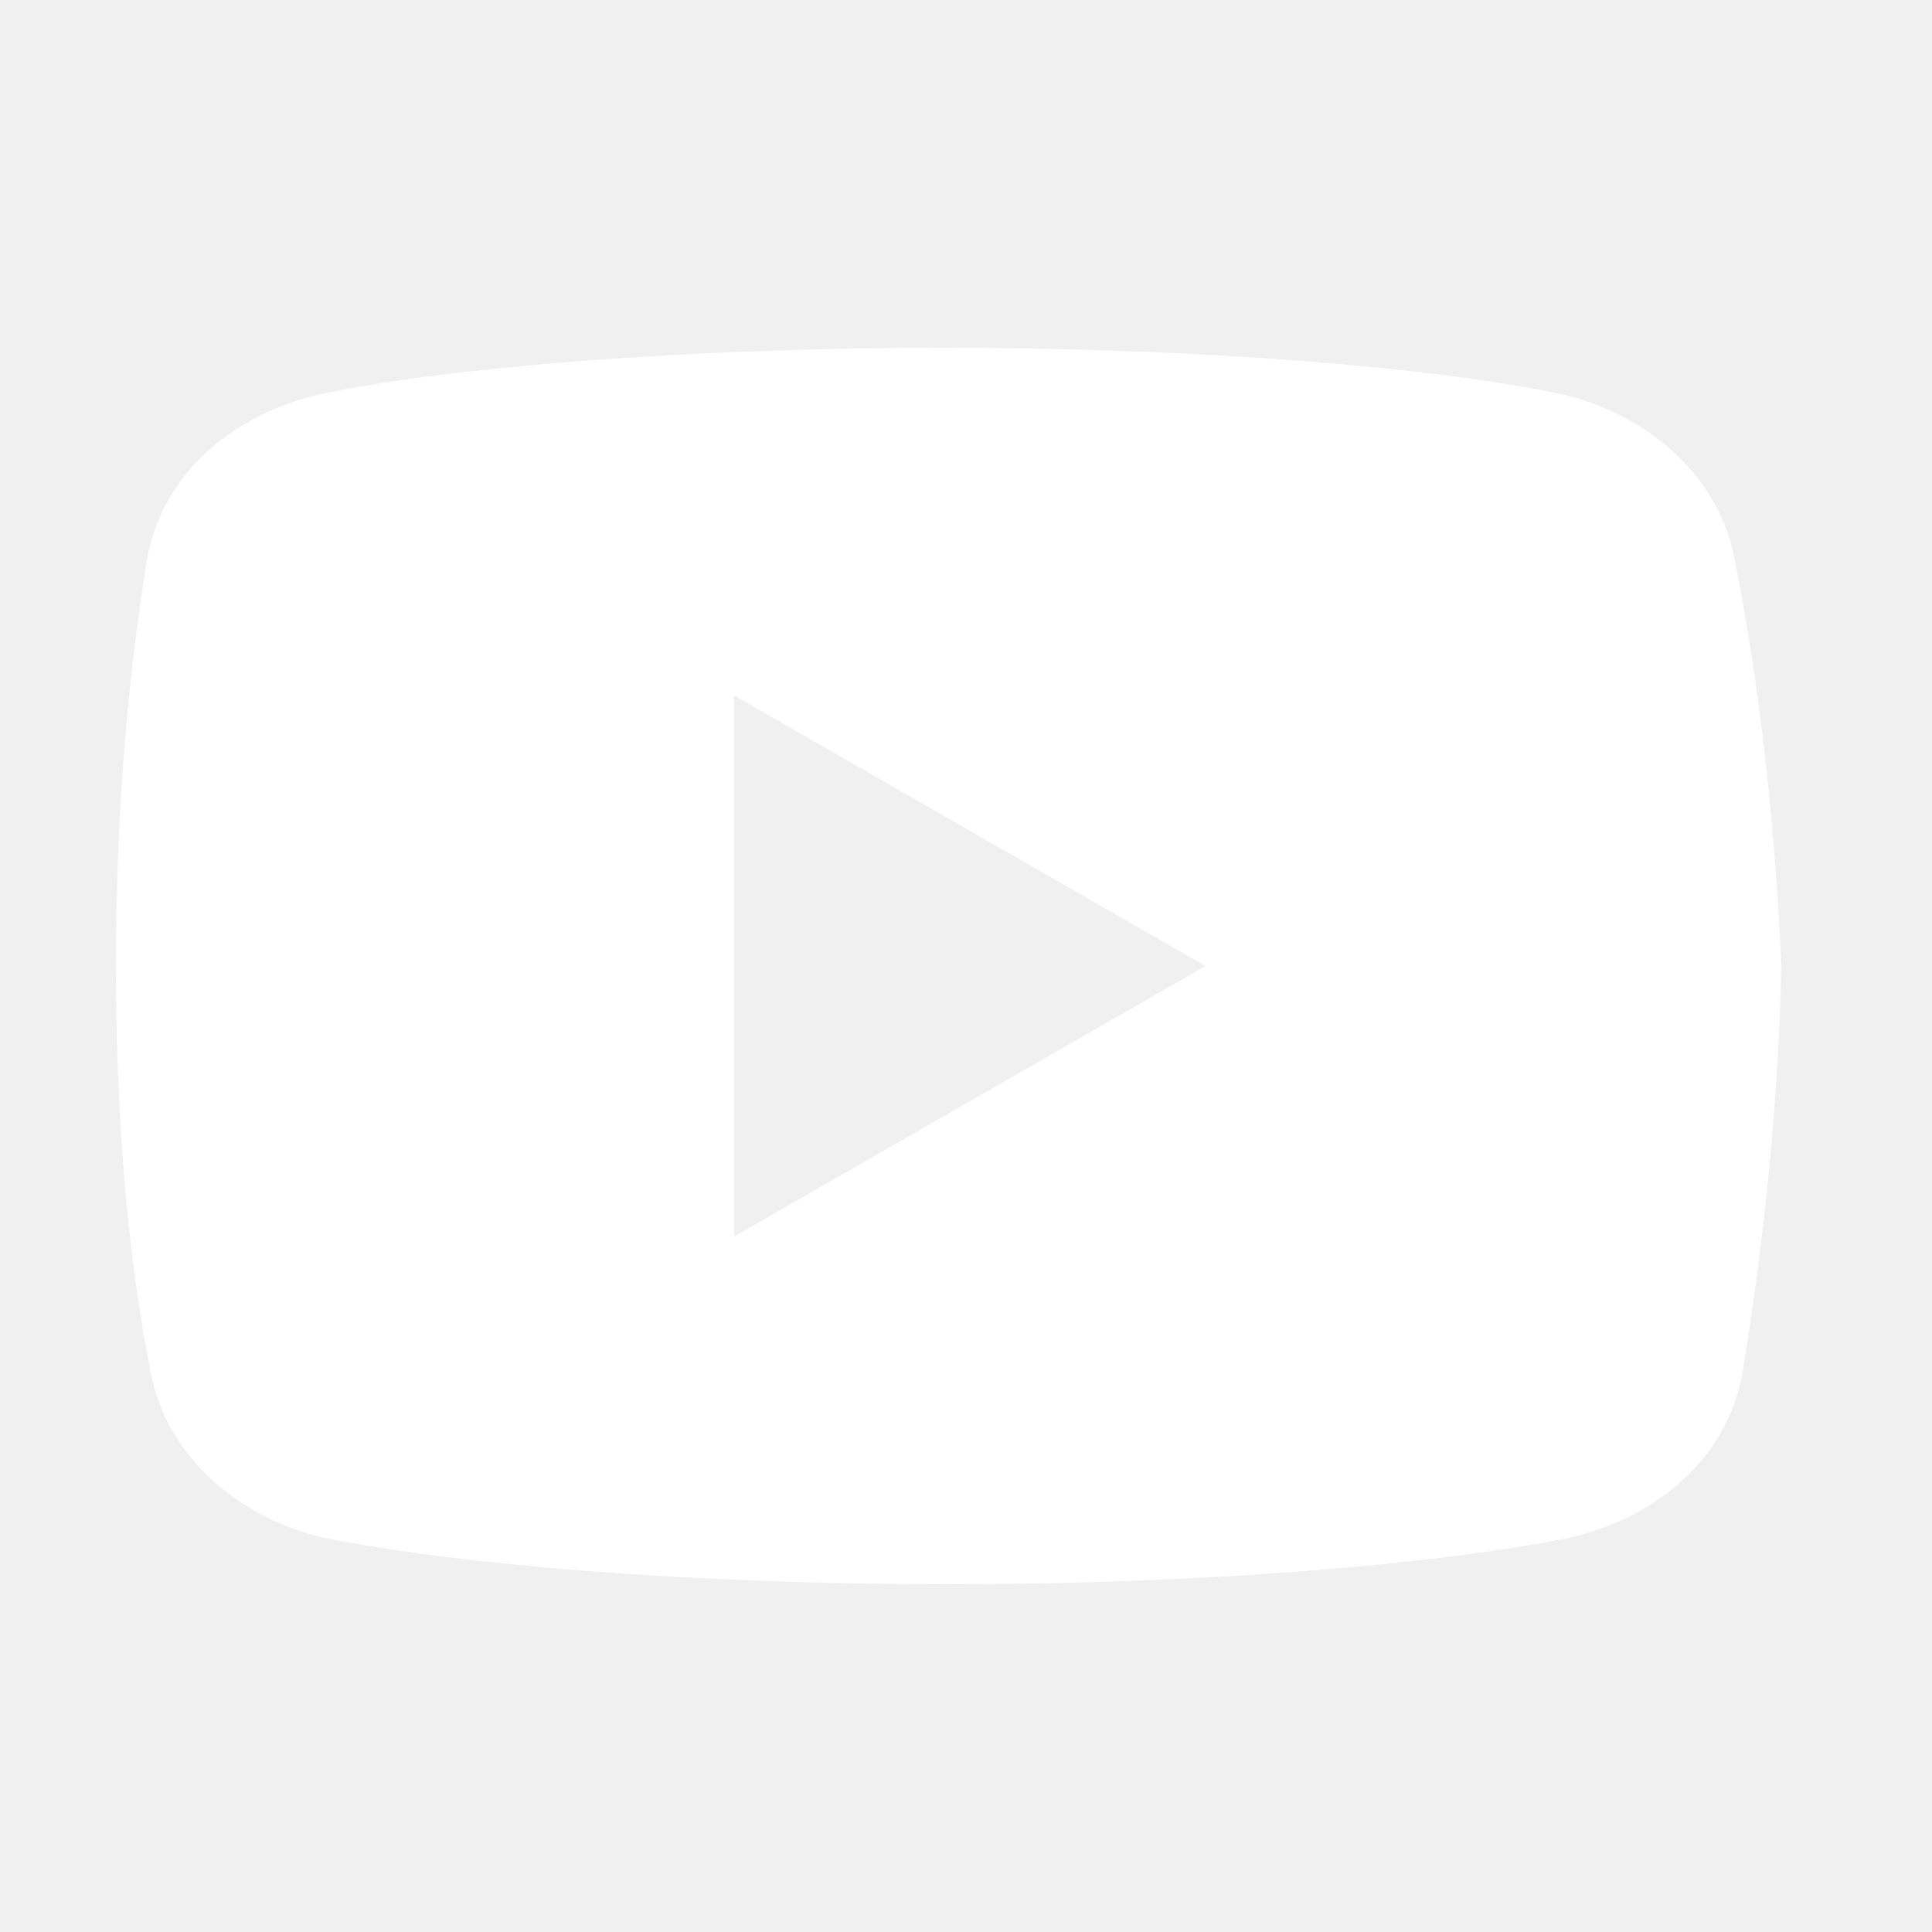
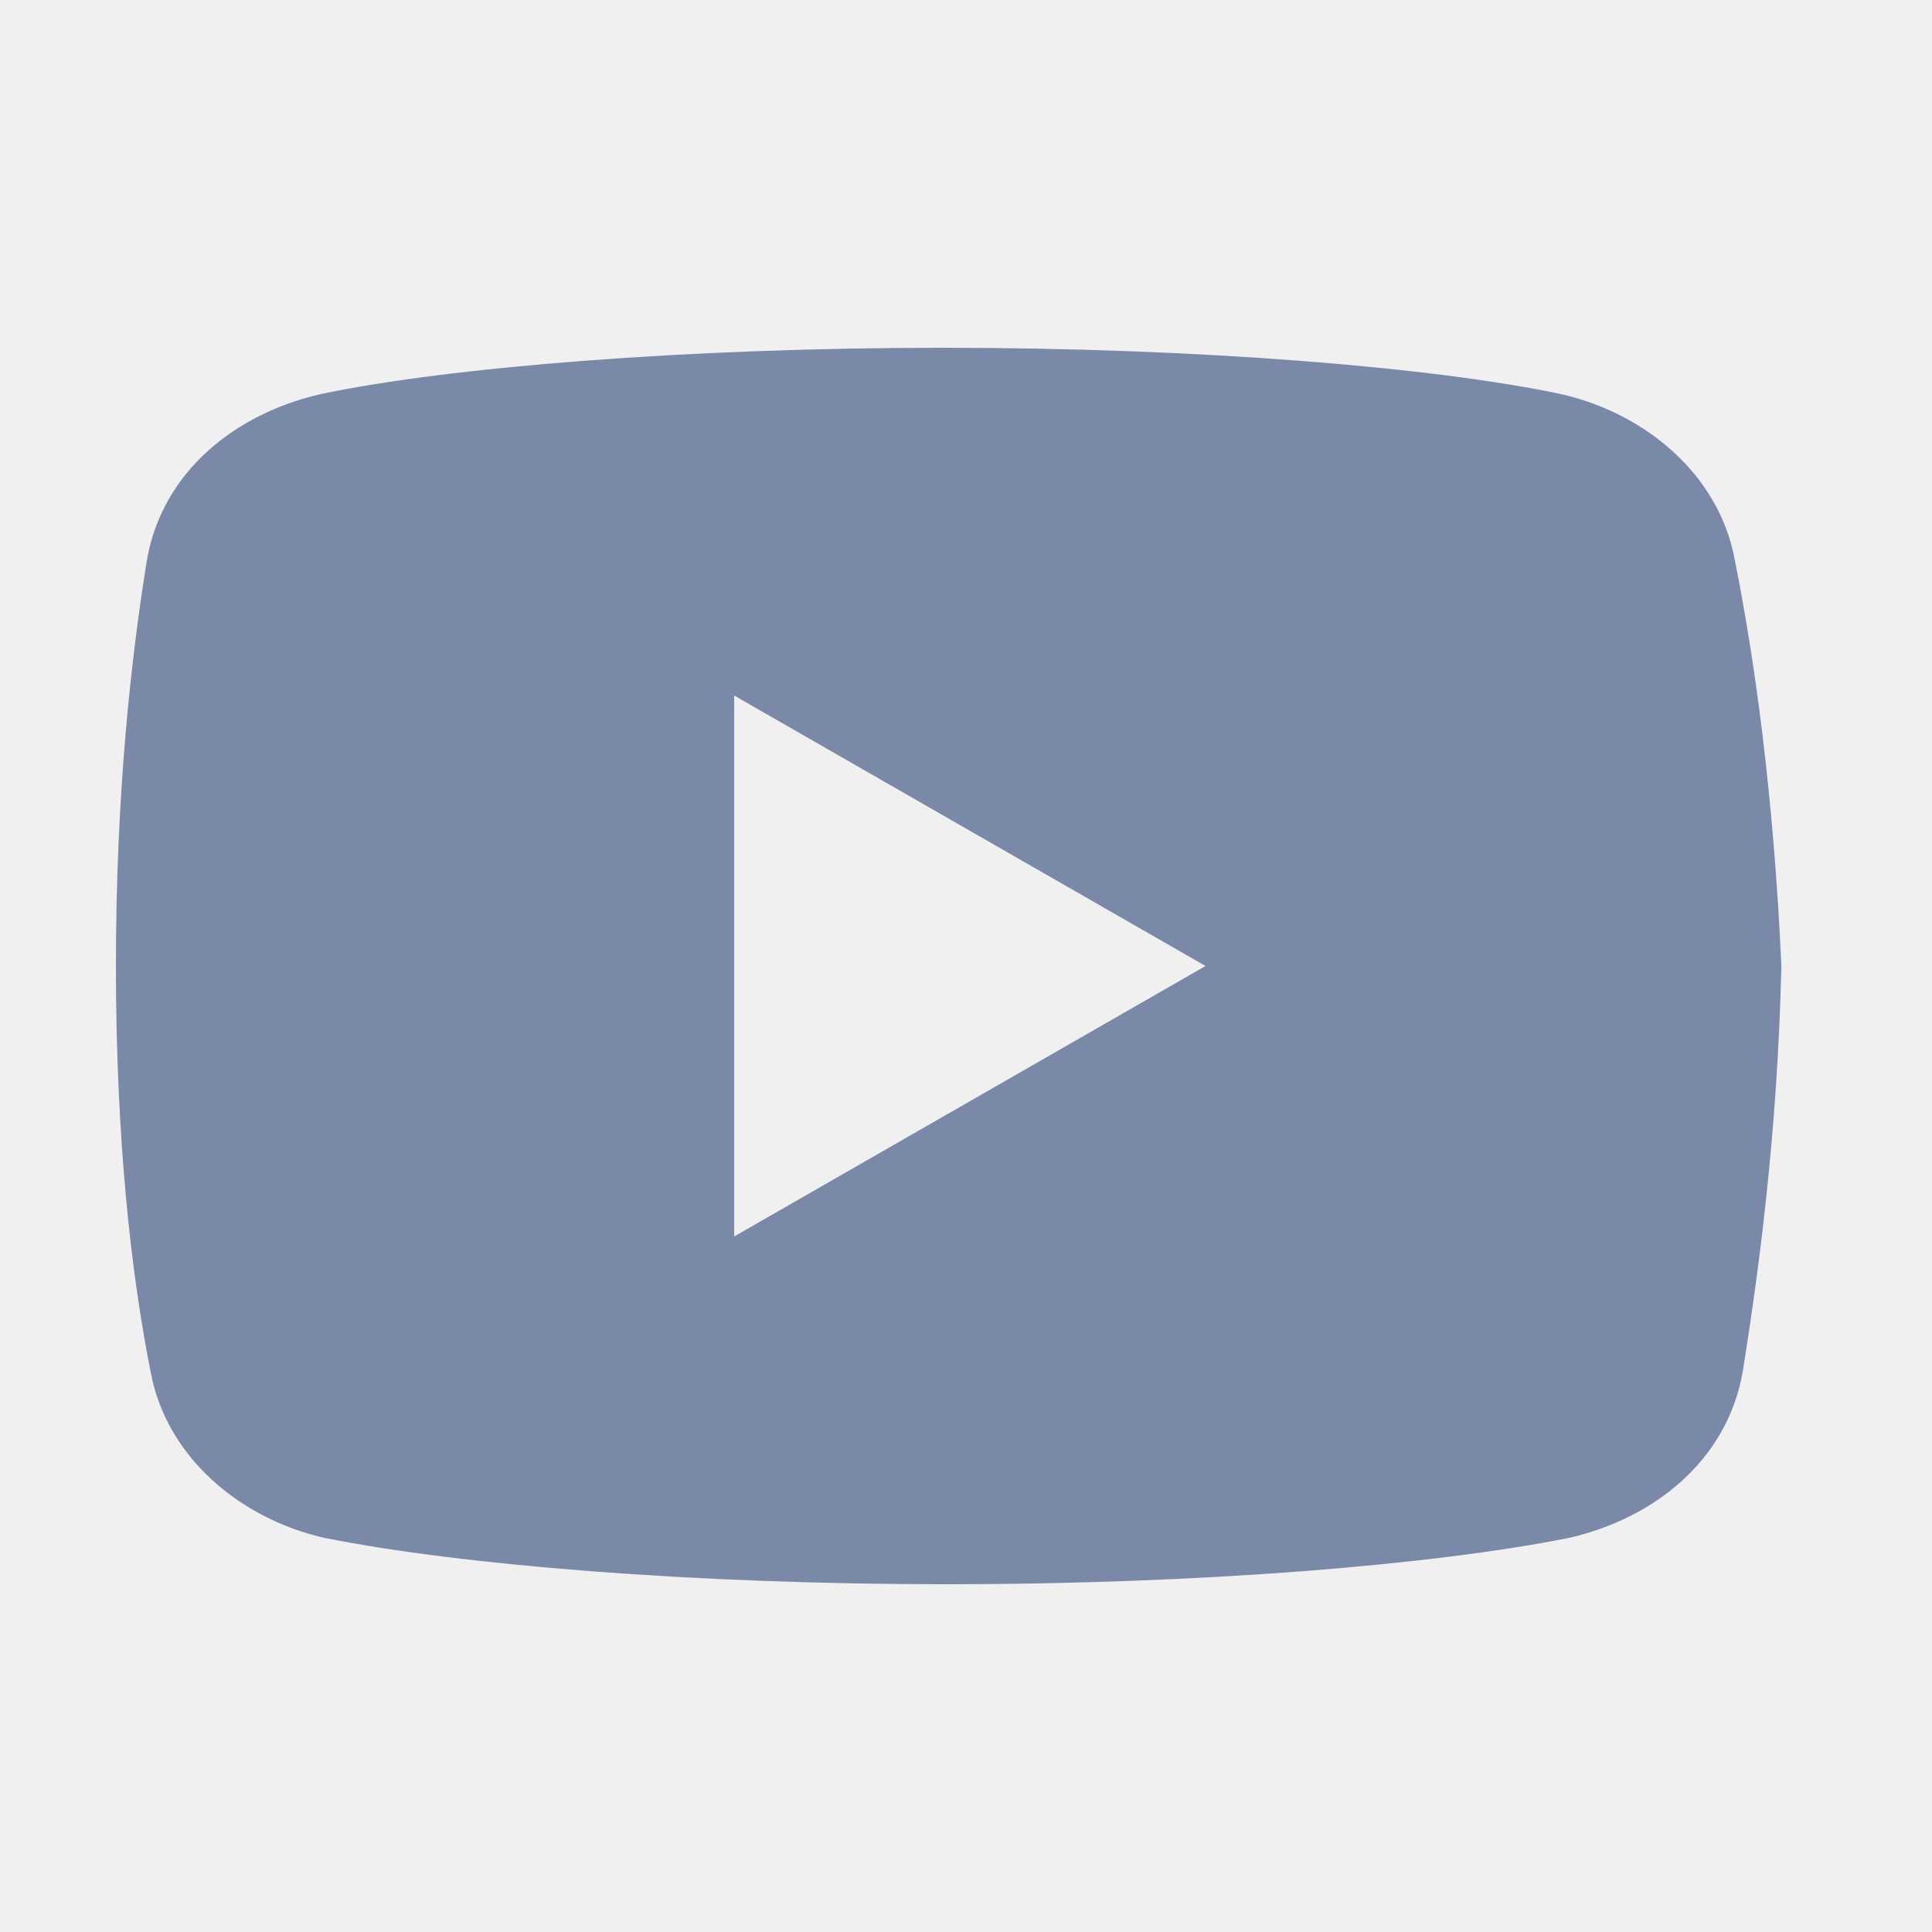
- <svg xmlns="http://www.w3.org/2000/svg" fill="#FFFFFF" viewBox="0 0 50 50" width="50px" height="50px">
+ <svg xmlns="http://www.w3.org/2000/svg" fill="#7b89a8" viewBox="0 0 50 50" width="50px" height="50px">
  <path d="M 44.898 14.5 C 44.5 12.301 42.602 10.699 40.398 10.199 C 37.102 9.5 31 9 24.398 9 C 17.801 9 11.602 9.5 8.301 10.199 C 6.102 10.699 4.199 12.199 3.801 14.5 C 3.398 17 3 20.5 3 25 C 3 29.5 3.398 33 3.898 35.5 C 4.301 37.699 6.199 39.301 8.398 39.801 C 11.898 40.5 17.898 41 24.5 41 C 31.102 41 37.102 40.5 40.602 39.801 C 42.801 39.301 44.699 37.801 45.102 35.5 C 45.5 33 46 29.398 46.102 25 C 45.898 20.5 45.398 17 44.898 14.5 Z M 19 32 L 19 18 L 31.199 25 Z" />
</svg>
